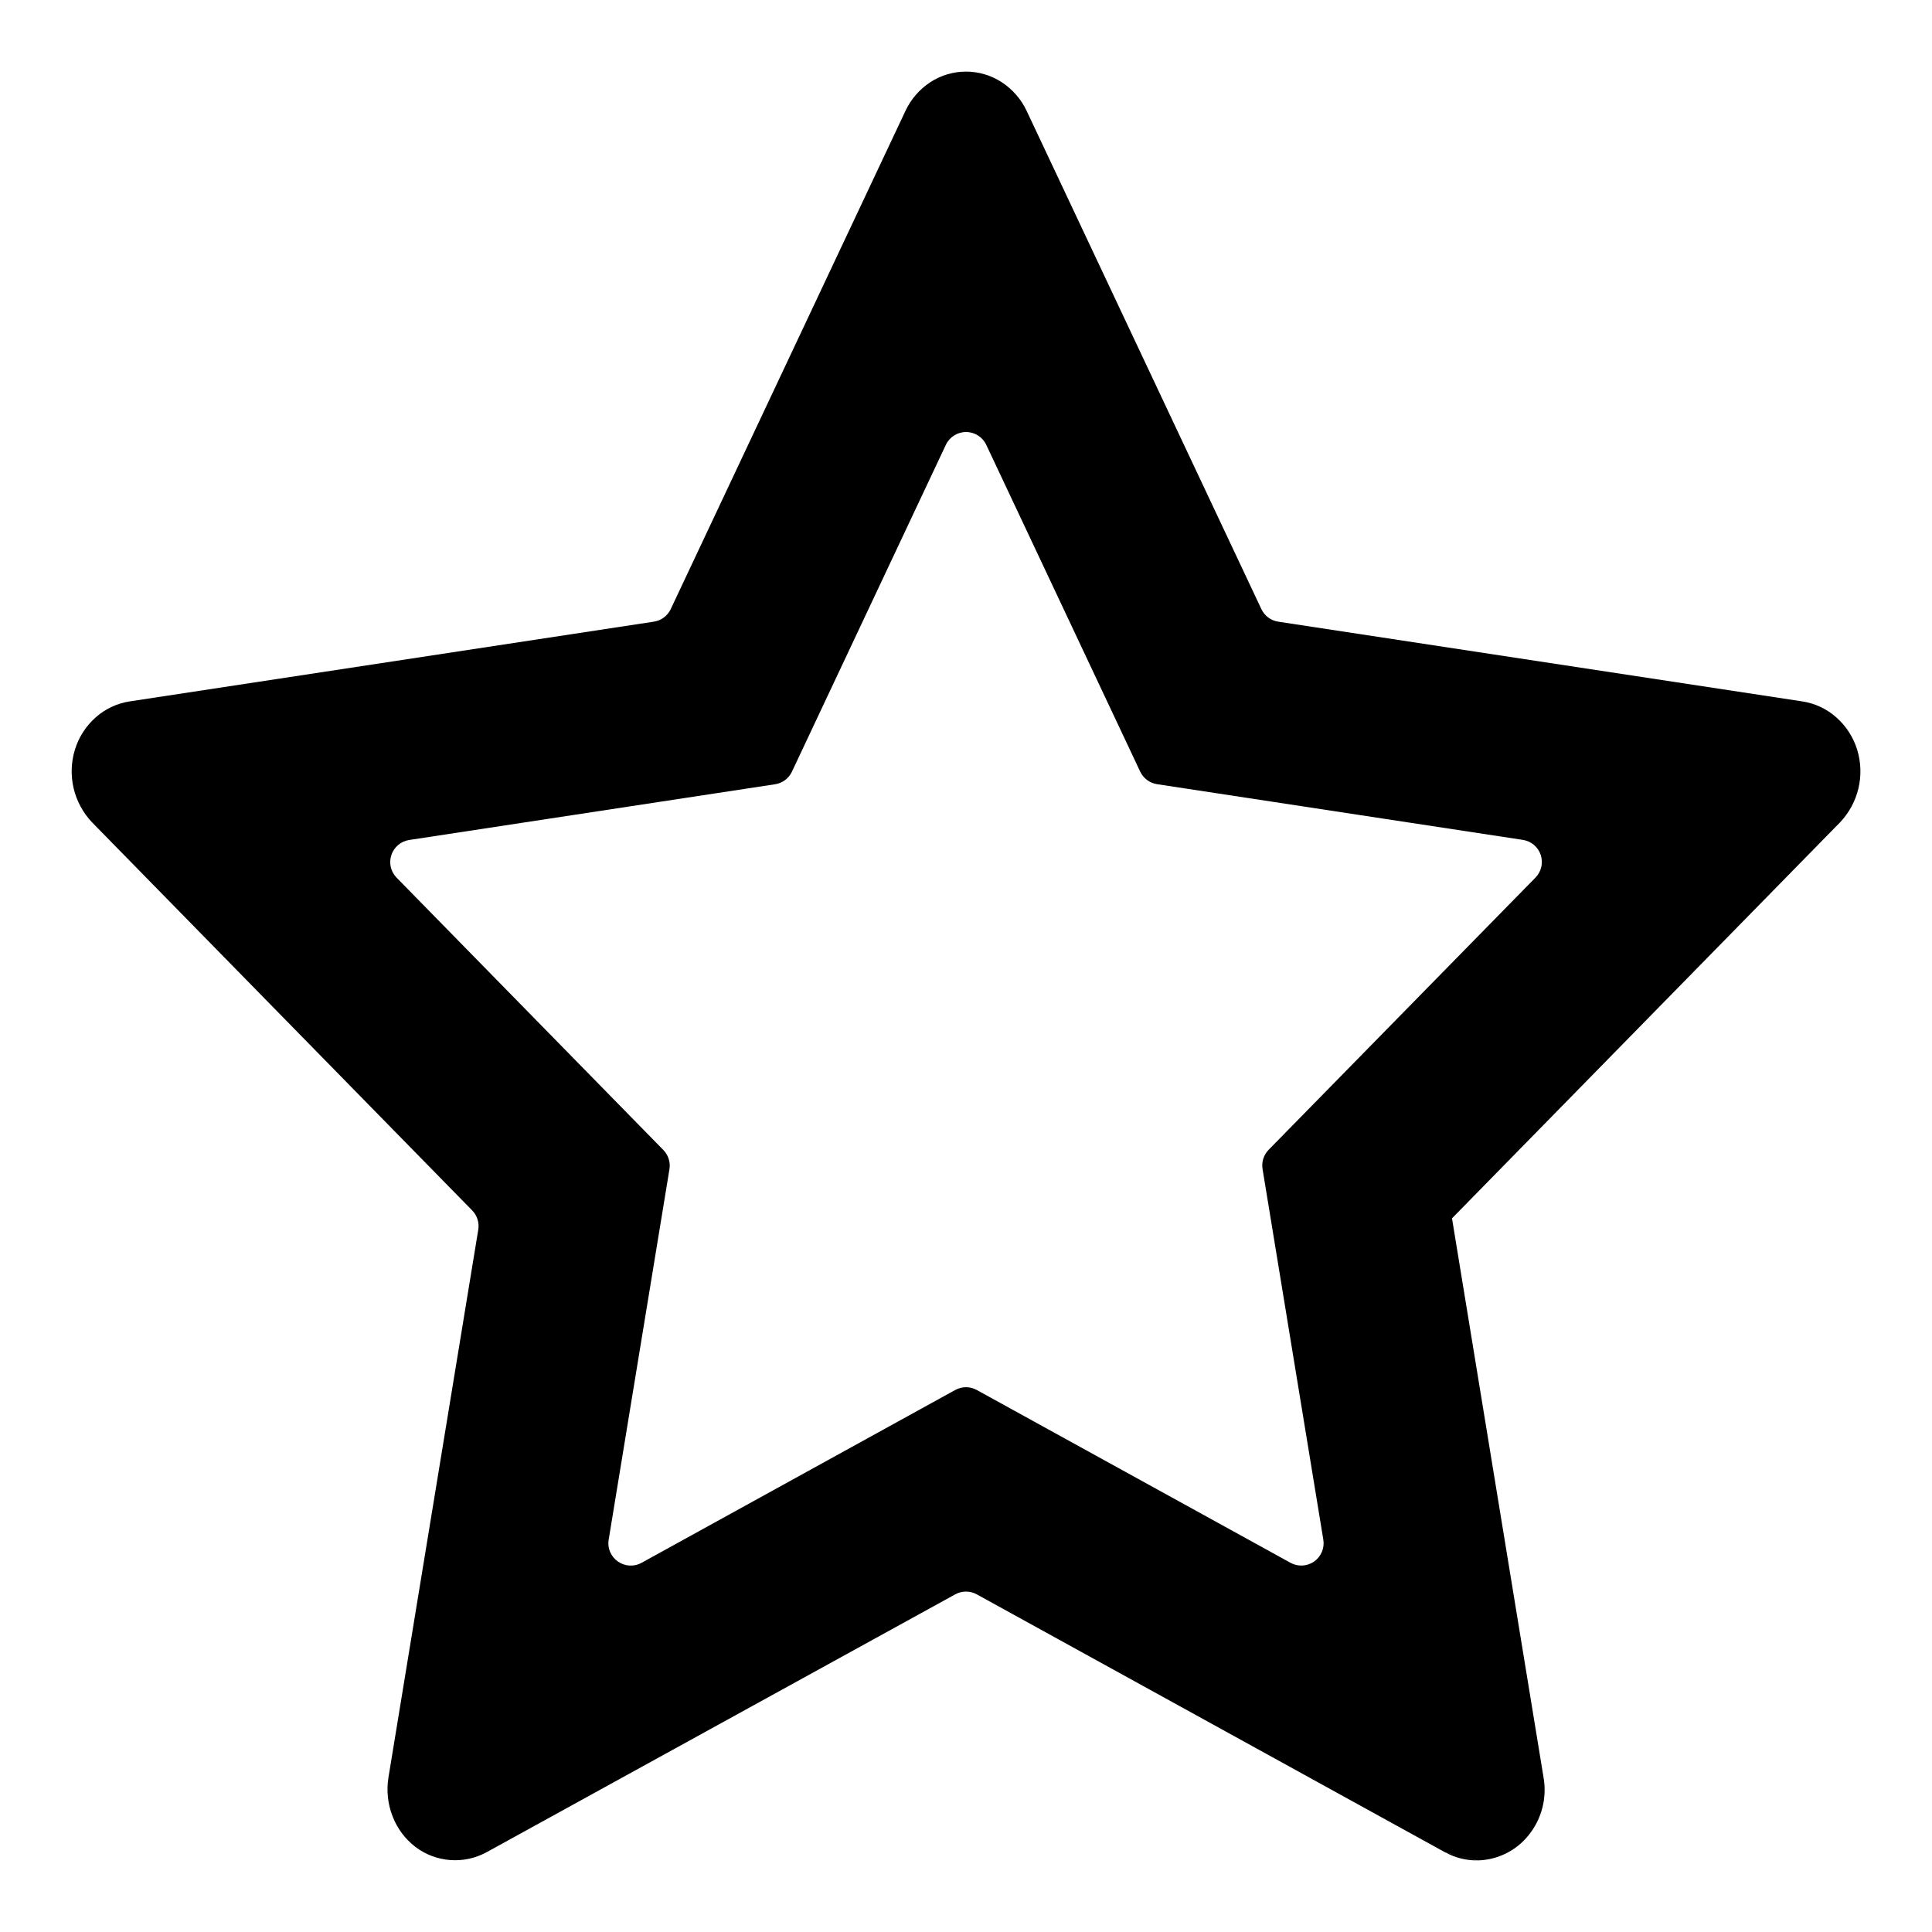
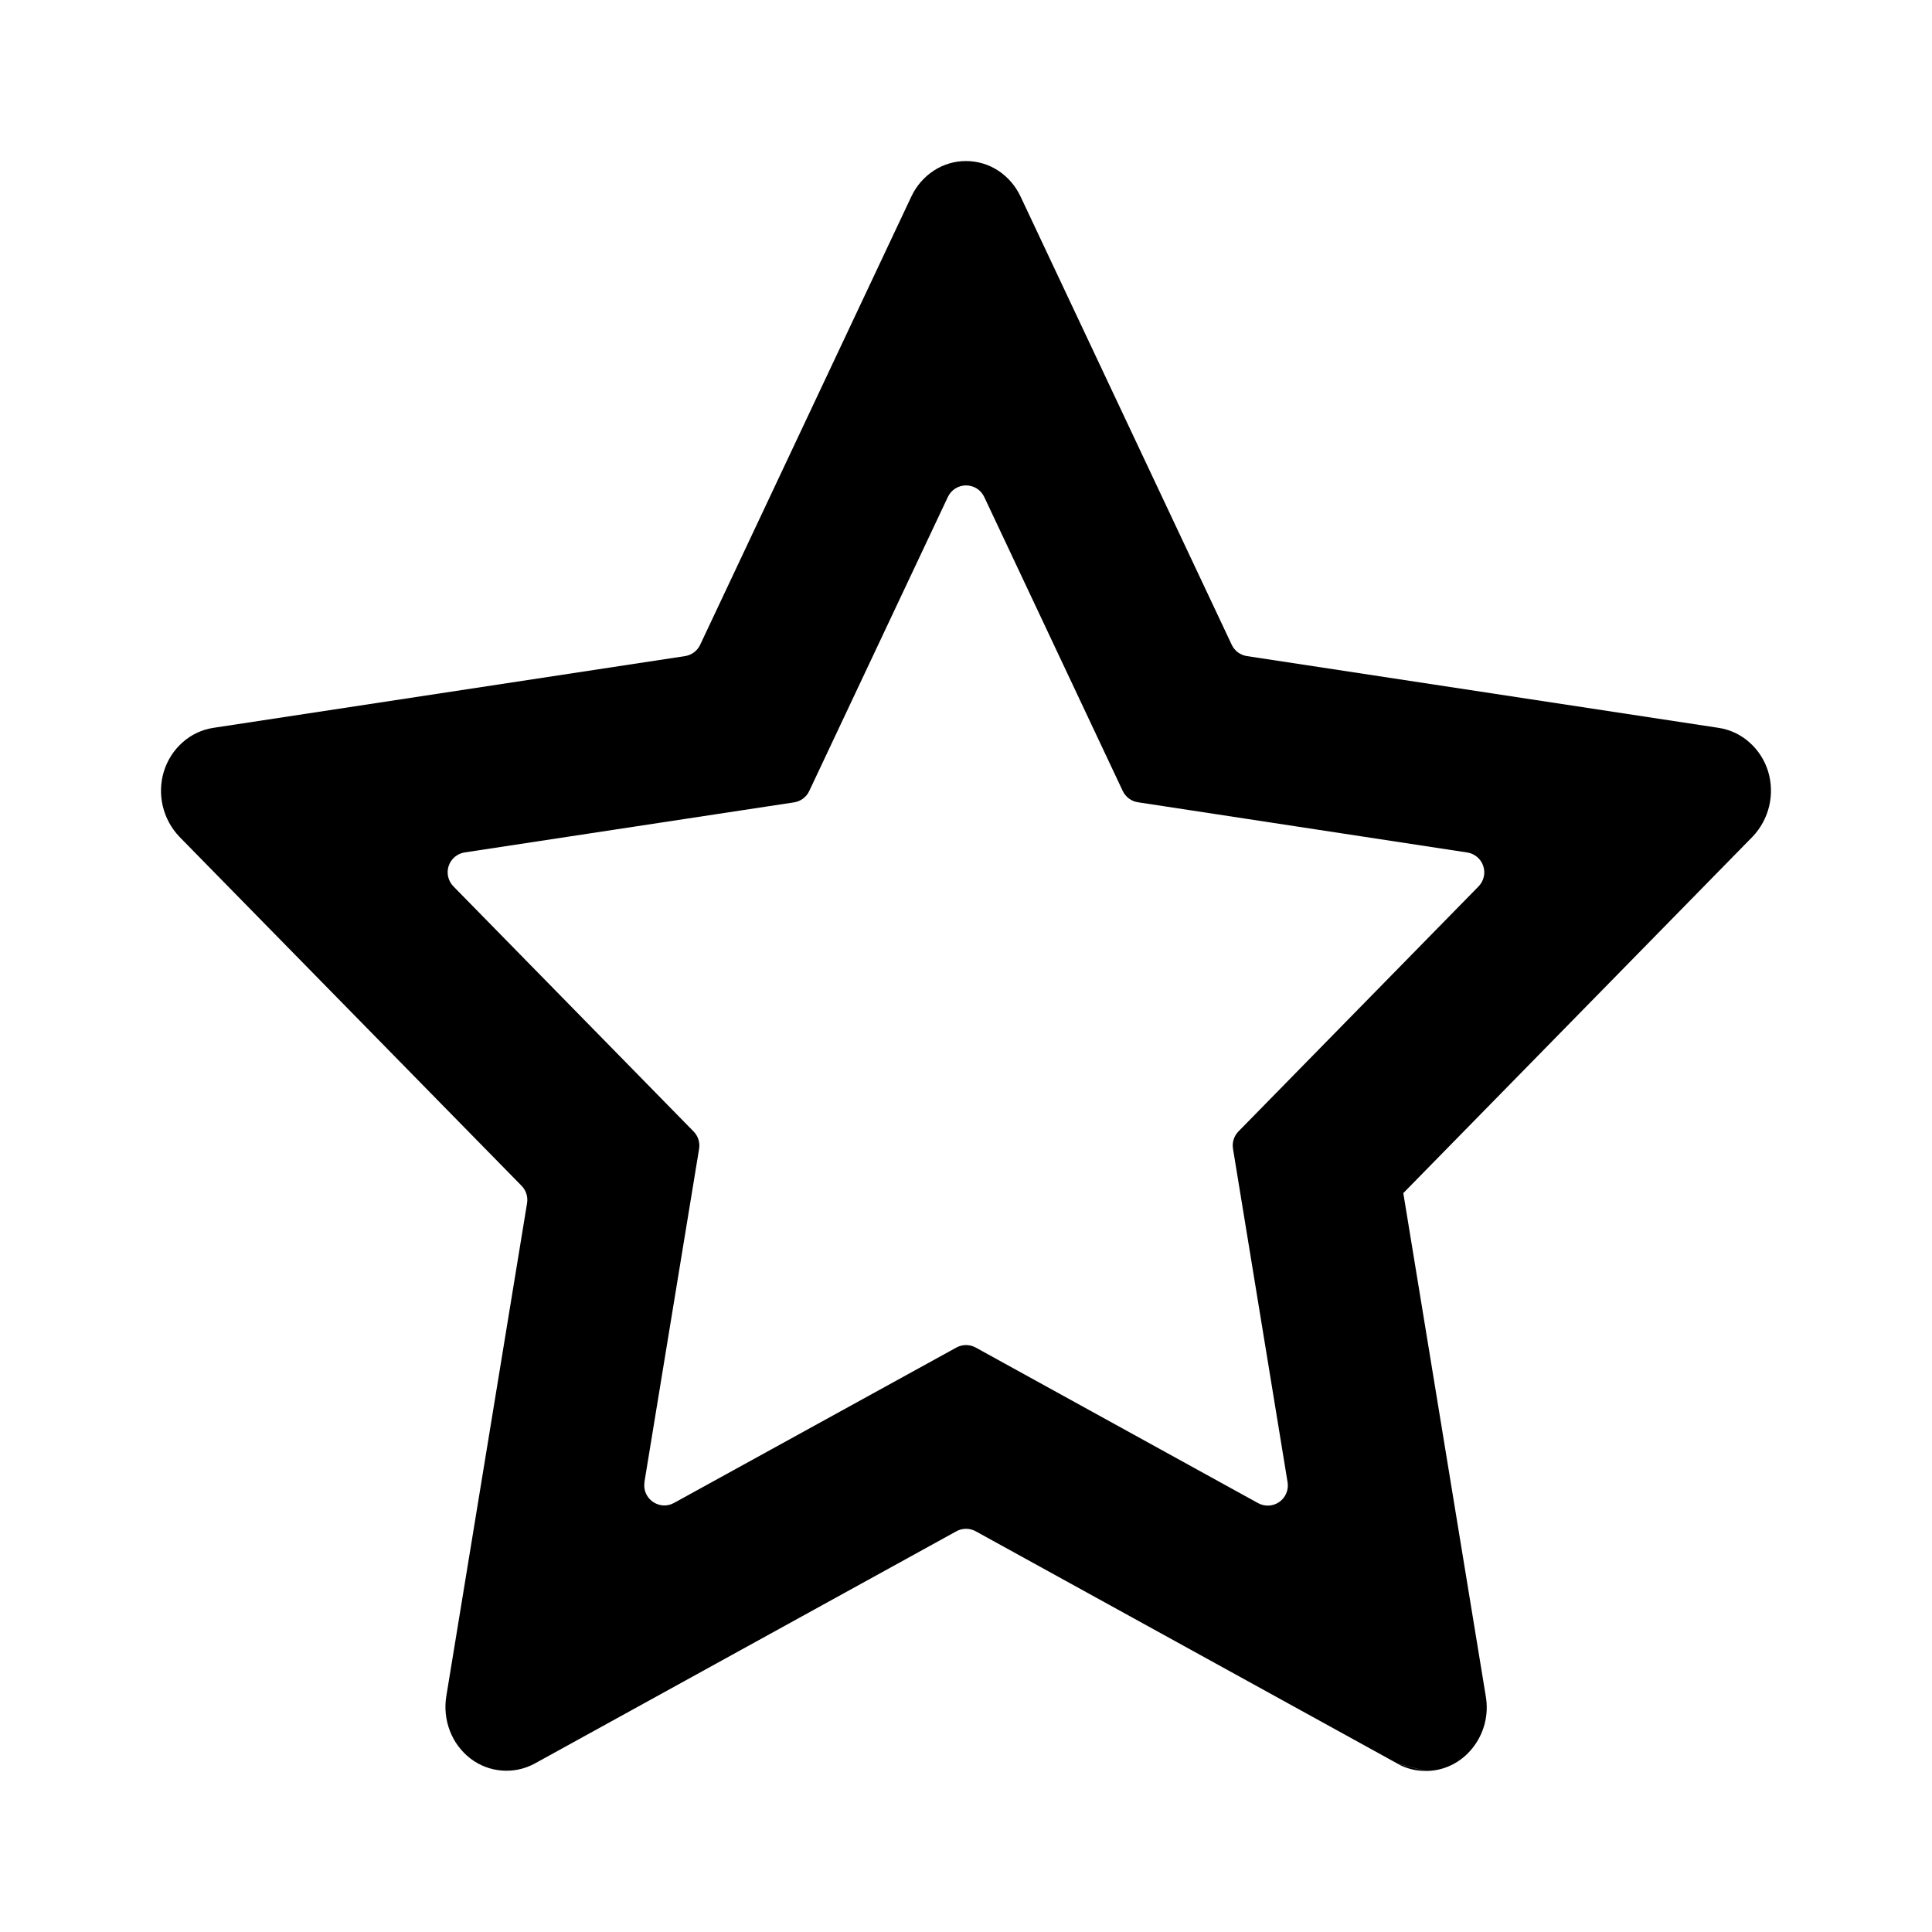
- <svg xmlns="http://www.w3.org/2000/svg" viewBox="0 0 18 18" fill="currentColor">
-   <path fill-rule="evenodd" clip-rule="evenodd" d="M13.76 17.333a.604.604 0 0 1-.294-.075l.293.075Zm.004 0a.625.625 0 0 0 .477-.234.671.671 0 0 0 .14-.538l-.853-5.21 3.615-3.689a.69.69 0 0 0 .16-.677.663.663 0 0 0-.194-.301.617.617 0 0 0-.316-.149l-4.884-.743a.208.208 0 0 1-.157-.117l-2.186-4.64a.65.65 0 0 0-.233-.269.61.61 0 0 0-.666 0 .65.65 0 0 0-.232.269l-2.186 4.64a.208.208 0 0 1-.158.117l-4.884.743a.618.618 0 0 0-.316.149.663.663 0 0 0-.193.3.69.69 0 0 0 .16.678l3.54 3.614a.208.208 0 0 1 .058.18l-.837 5.105a.69.69 0 0 0 .038.36.657.657 0 0 0 .213.286.613.613 0 0 0 .663.05L8.9 14.854a.208.208 0 0 1 .2 0l4.366 2.405m-7.795-2.915c-.028.172.154.3.307.216L8.9 12.95a.208.208 0 0 1 .2 0l2.923 1.61a.208.208 0 0 0 .306-.216l-.566-3.452a.208.208 0 0 1 .057-.18l2.486-2.536a.208.208 0 0 0-.118-.351l-3.408-.519a.208.208 0 0 1-.157-.117L9.189 4.145a.208.208 0 0 0-.377 0L7.378 7.19a.208.208 0 0 1-.158.117l-3.408.519a.208.208 0 0 0-.117.351l2.485 2.537a.208.208 0 0 1 .057.18l-.566 3.45Zm8.093 2.99h-.003.003Z" />
+ <svg xmlns="http://www.w3.org/2000/svg" viewBox="0 0 20 20" fill="none">
+   <path fill-rule="evenodd" clip-rule="evenodd" d="M14.76 18.333a.603.603 0 0 1-.294-.075l.293.075Zm.003 0a.6.6 0 0 0 .262-.061c.083-.04.157-.1.216-.173a.674.674 0 0 0 .14-.538l-.854-5.21 3.616-3.69a.69.69 0 0 0 .16-.677.662.662 0 0 0-.194-.3.617.617 0 0 0-.316-.149l-4.884-.743a.208.208 0 0 1-.158-.117l-2.186-4.64a.651.651 0 0 0-.232-.269.61.61 0 0 0-.666 0 .65.65 0 0 0-.233.269l-2.186 4.64a.208.208 0 0 1-.157.117l-4.885.743a.617.617 0 0 0-.315.149.663.663 0 0 0-.194.3.69.69 0 0 0 .16.678L5.4 12.276a.208.208 0 0 1 .056.18L4.62 17.56a.69.69 0 0 0 .038.36.657.657 0 0 0 .213.285.613.613 0 0 0 .663.052L9.9 15.852a.208.208 0 0 1 .201 0l4.366 2.405m-7.795-2.915c-.028.172.154.3.306.216L9.9 13.95a.208.208 0 0 1 .201 0l2.922 1.61a.208.208 0 0 0 .306-.216l-.565-3.452a.208.208 0 0 1 .057-.18l2.485-2.536a.208.208 0 0 0-.117-.351l-3.409-.52a.208.208 0 0 1-.157-.116l-1.434-3.044a.208.208 0 0 0-.377 0L8.377 8.189a.208.208 0 0 1-.157.117l-3.408.518a.208.208 0 0 0-.118.352l2.486 2.537a.208.208 0 0 1 .057.18l-.566 3.45Zm8.092 2.99h-.003.003Z" fill="currentColor" />
</svg>
